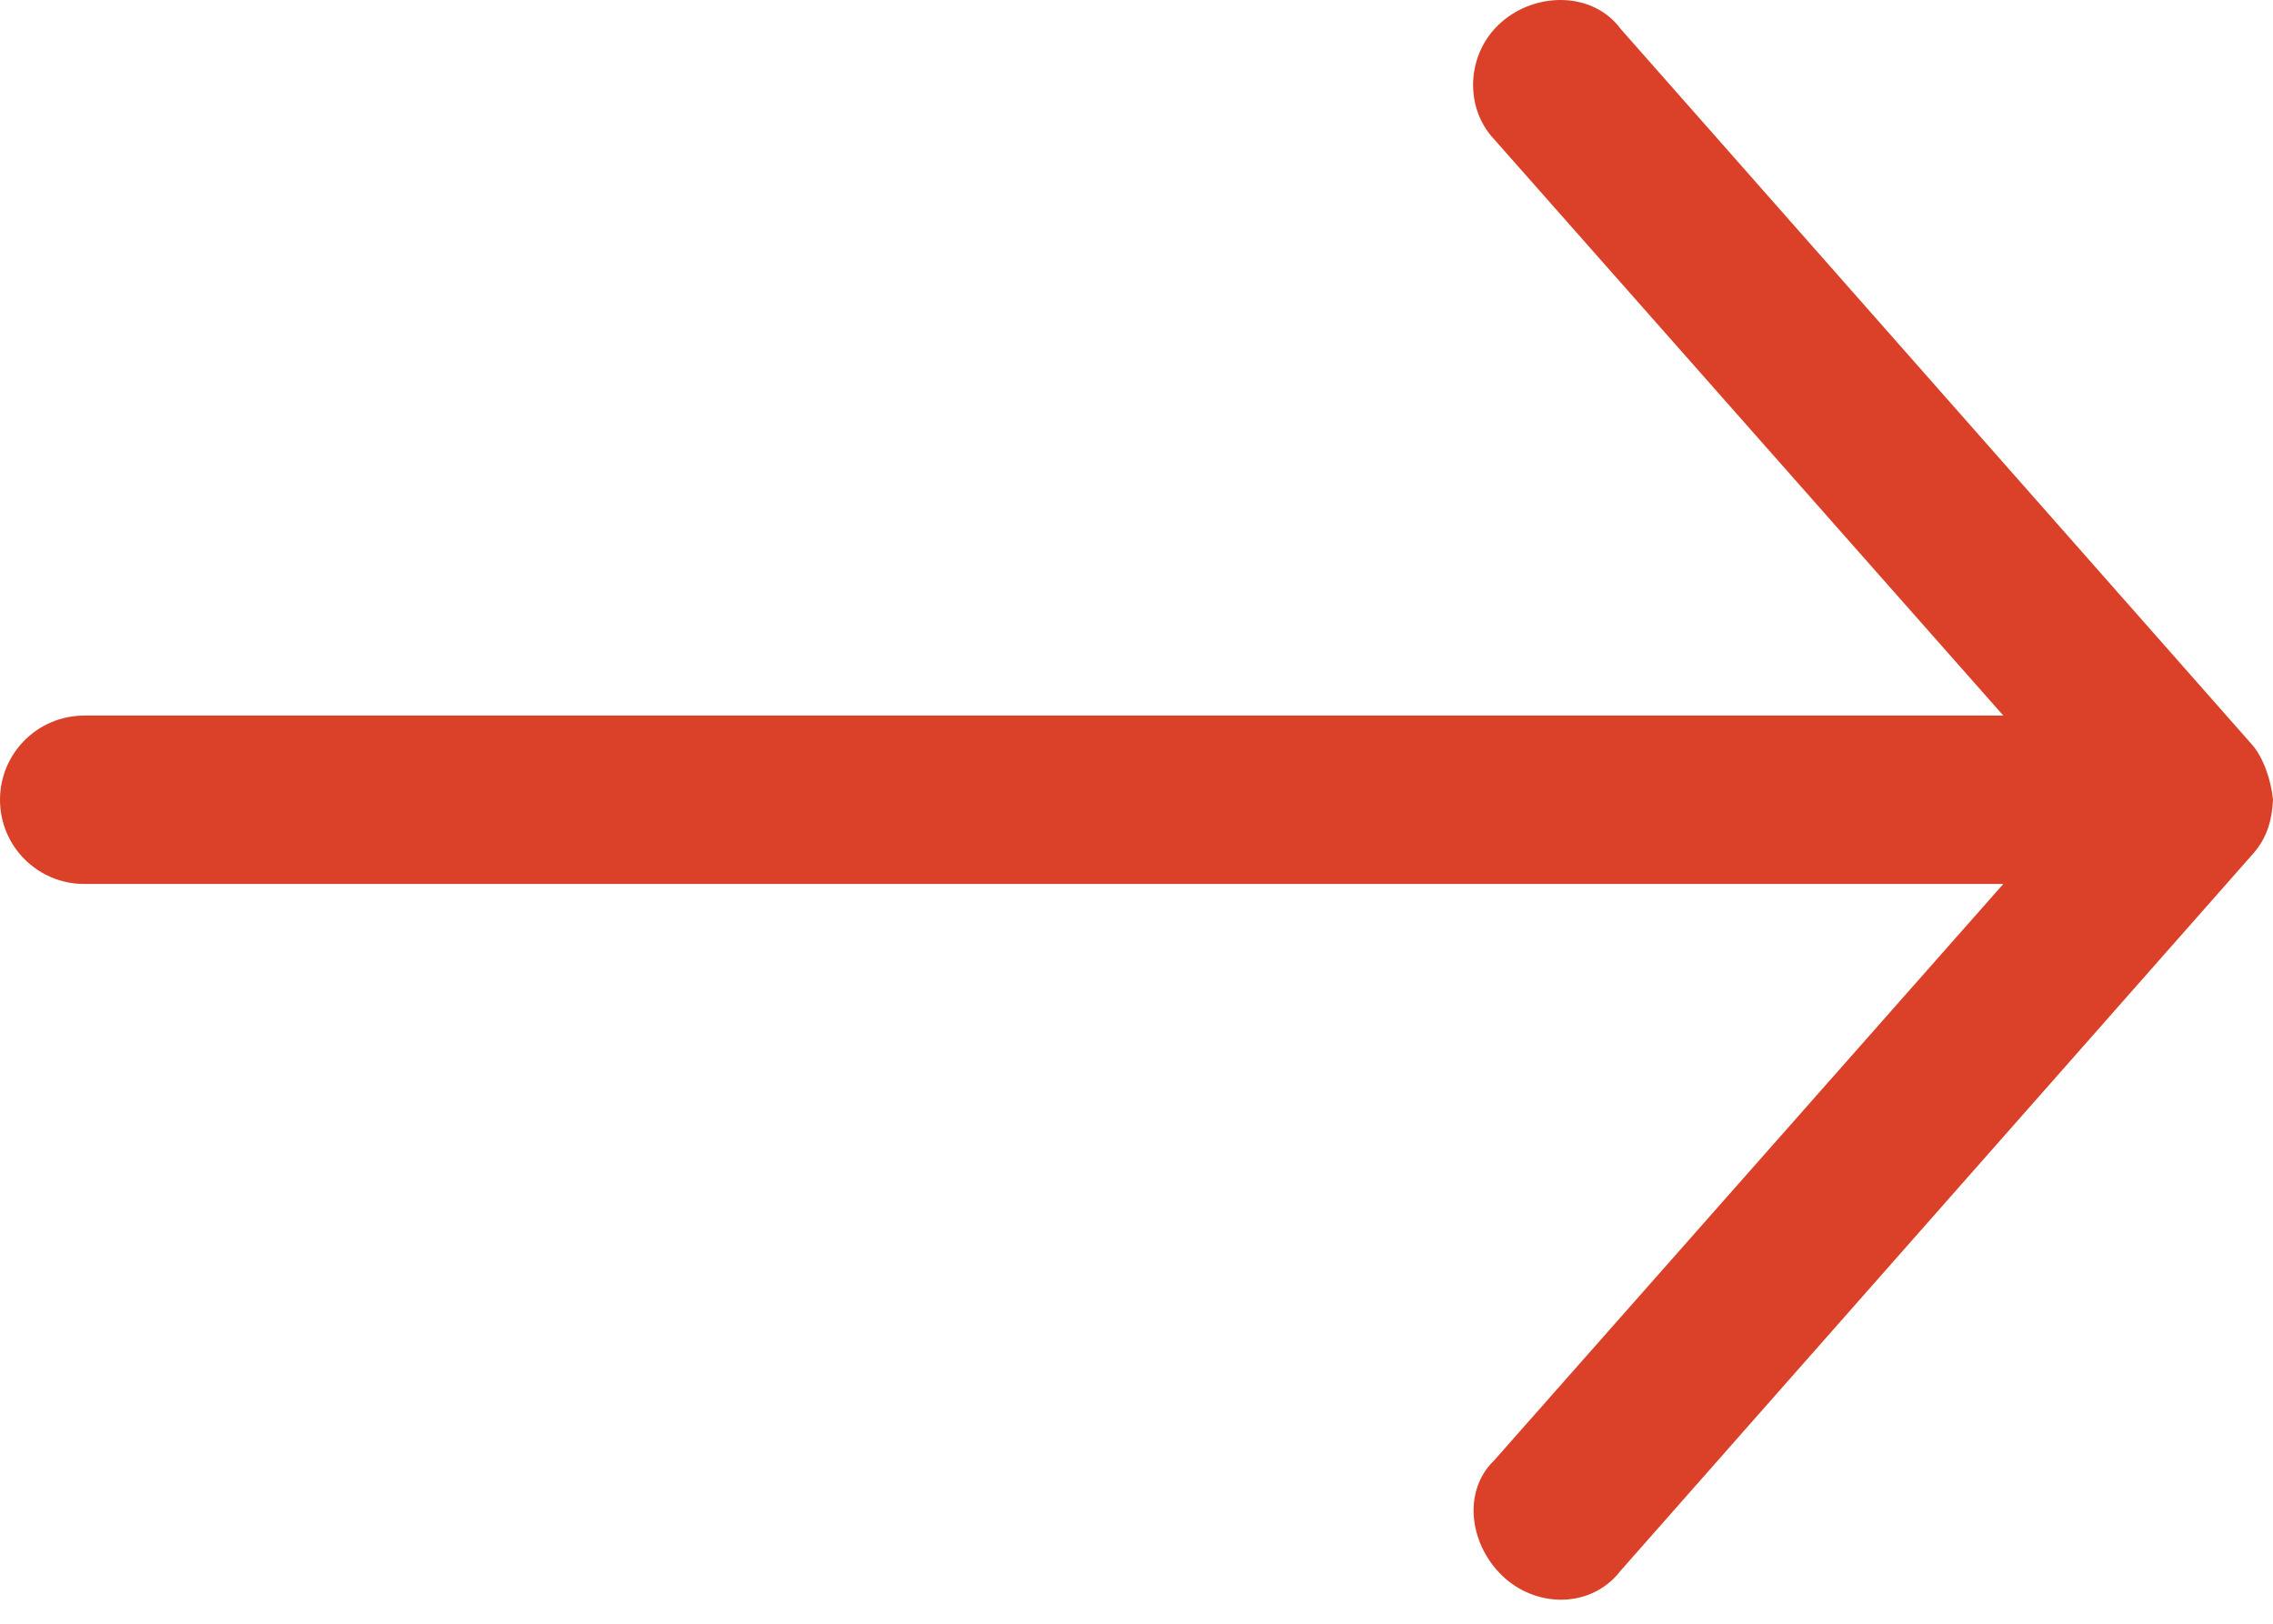
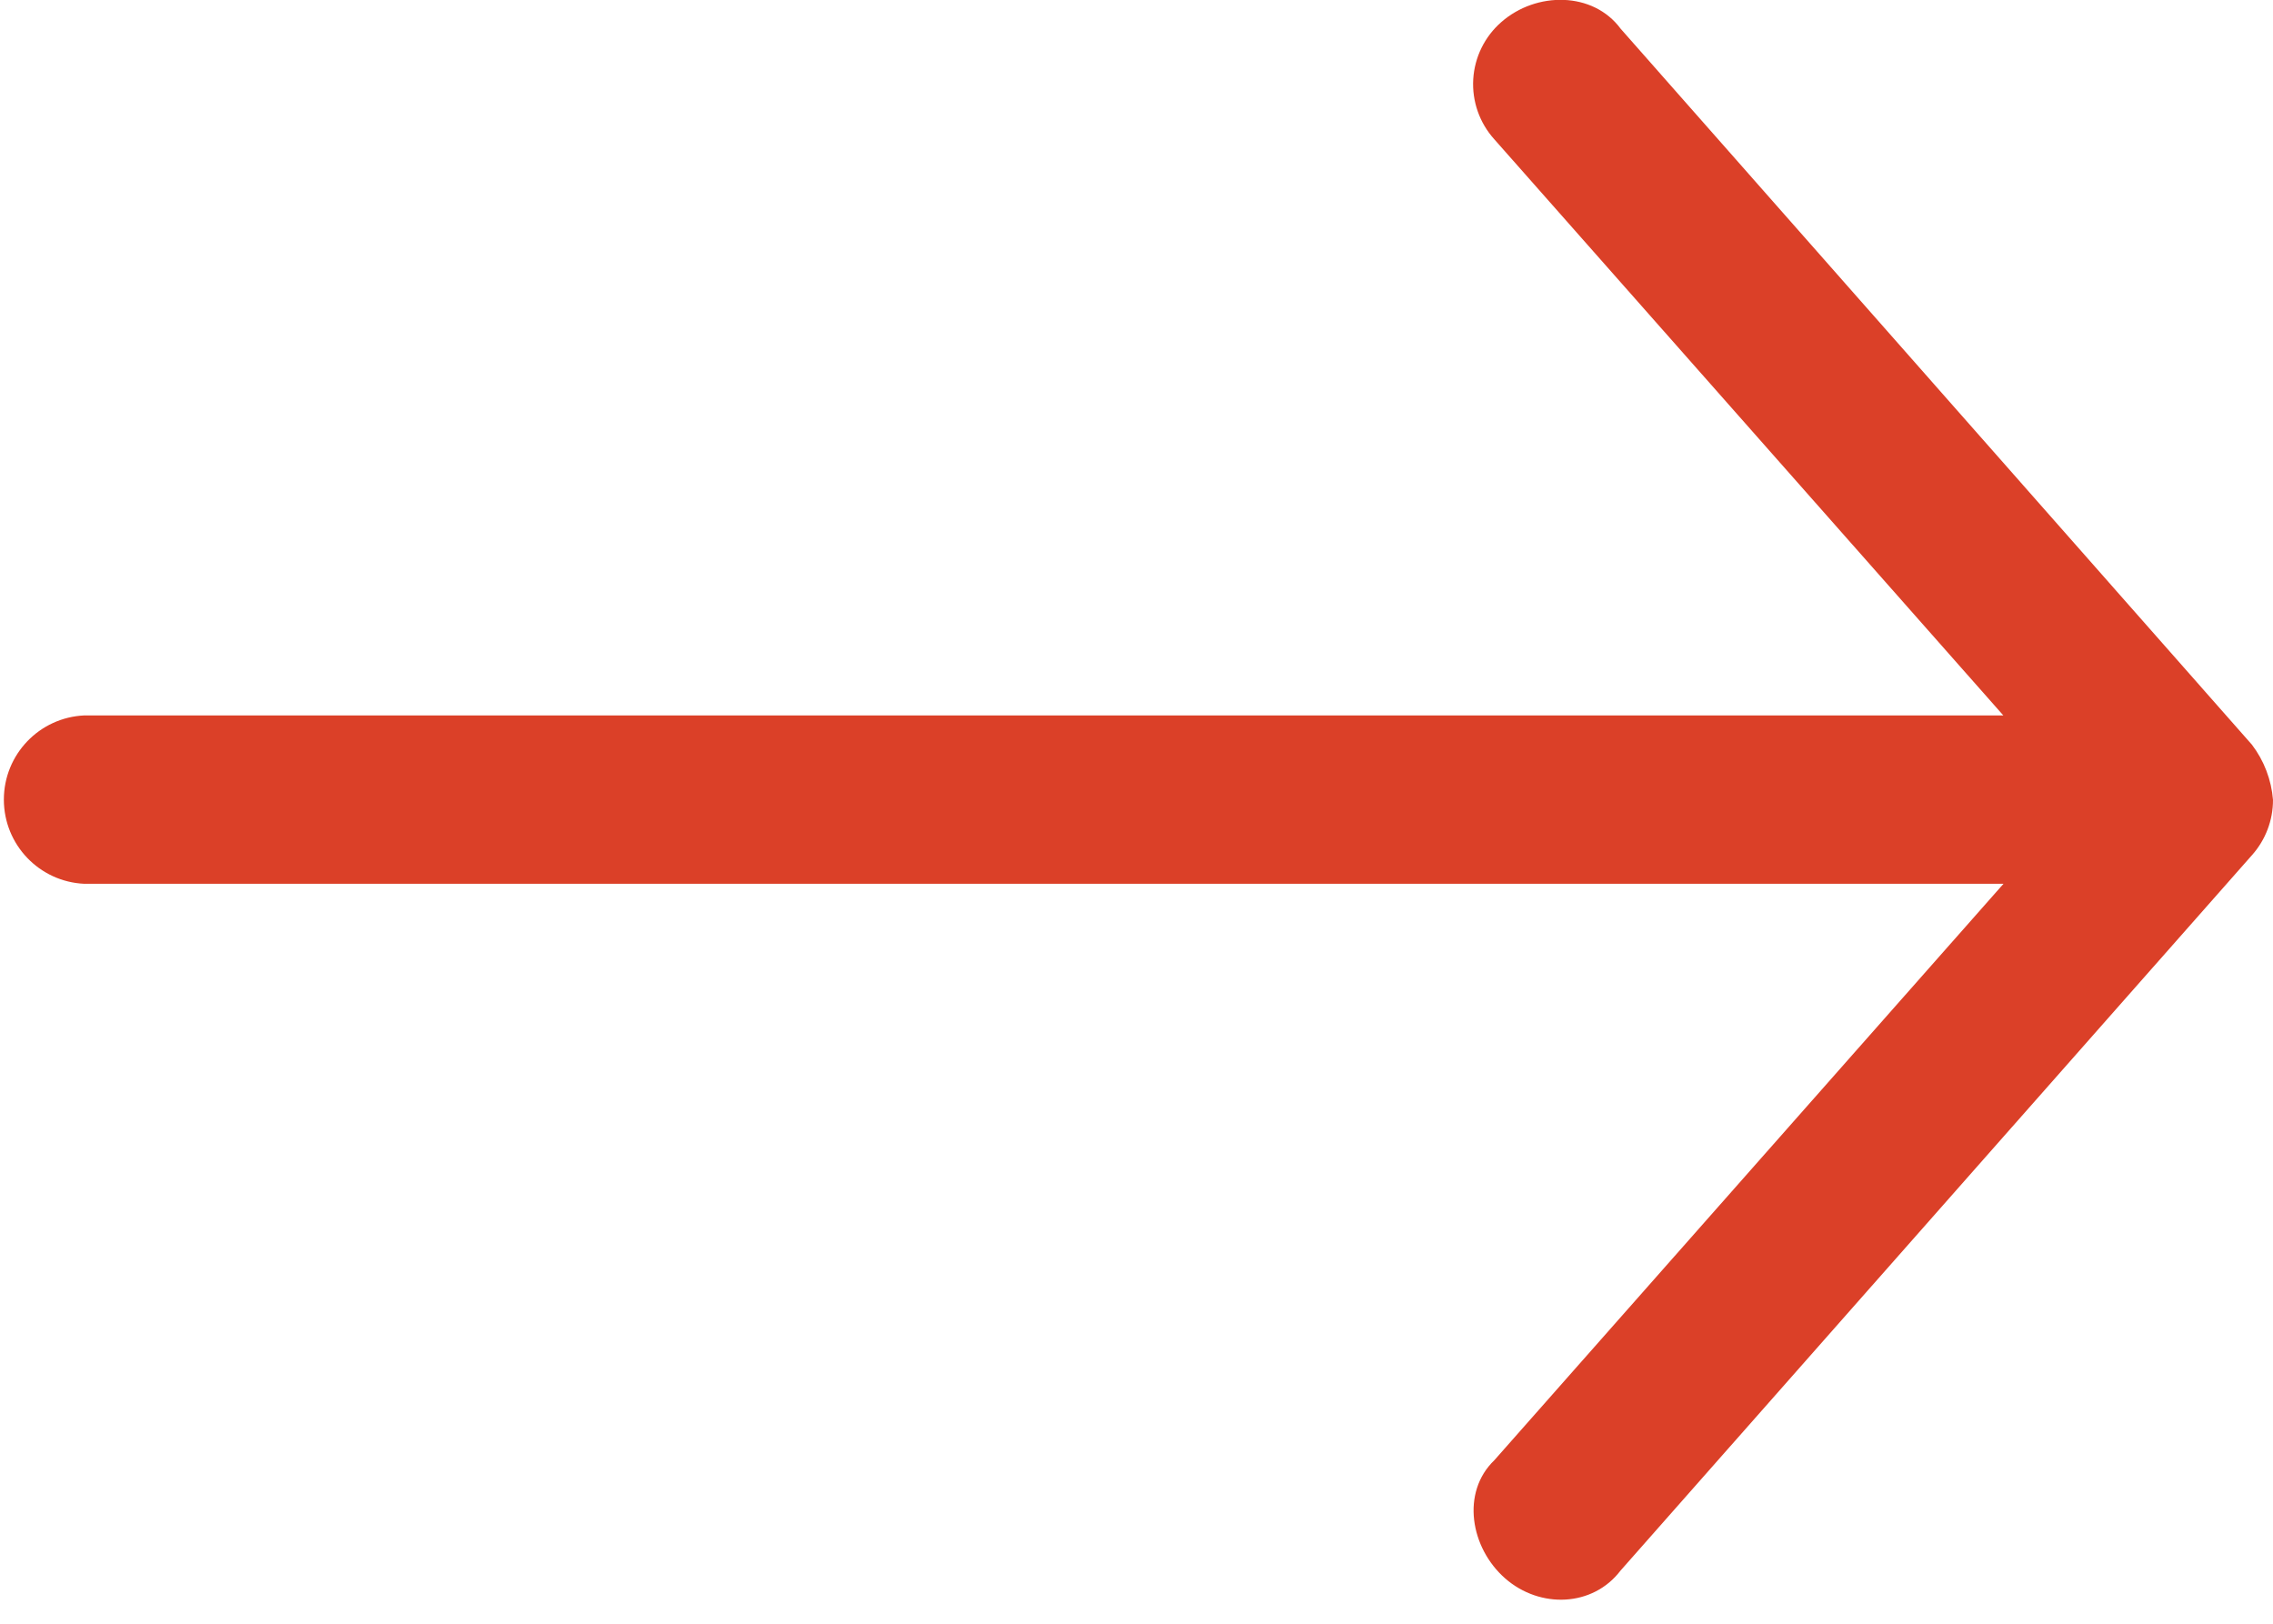
- <svg xmlns="http://www.w3.org/2000/svg" width="14" height="10" viewBox="0 0 14 10" fill="none">
-   <path d="M14 4.926C13.99 4.815 13.944 4.668 13.87 4.585L9.982 0.178C9.812 -0.052 9.462 -0.052 9.247 0.137C9.032 0.325 9.015 0.66 9.204 0.859L12.339 4.407H0.519C0.232 4.407 0 4.639 0 4.926C0 5.212 0.232 5.444 0.519 5.444H12.339L9.204 8.993C8.998 9.191 9.056 9.532 9.271 9.721C9.486 9.909 9.812 9.896 9.982 9.673L13.87 5.266C13.974 5.153 13.994 5.031 14 4.926Z" fill="#DB4028" />
+ <svg xmlns="http://www.w3.org/2000/svg" width="14" height="10" fill="none">
+   <path d="M14 4.926a.647.647 0 00-.13-.34L9.982.177c-.17-.23-.52-.23-.735-.041a.507.507 0 00-.043.722l3.135 3.548H.52a.519.519 0 000 1.037h11.82l-3.136 3.55c-.206.198-.148.54.067.728.215.188.54.175.71-.048l3.89-4.407a.51.51 0 00.129-.34z" fill="#DB4028" />
</svg>
